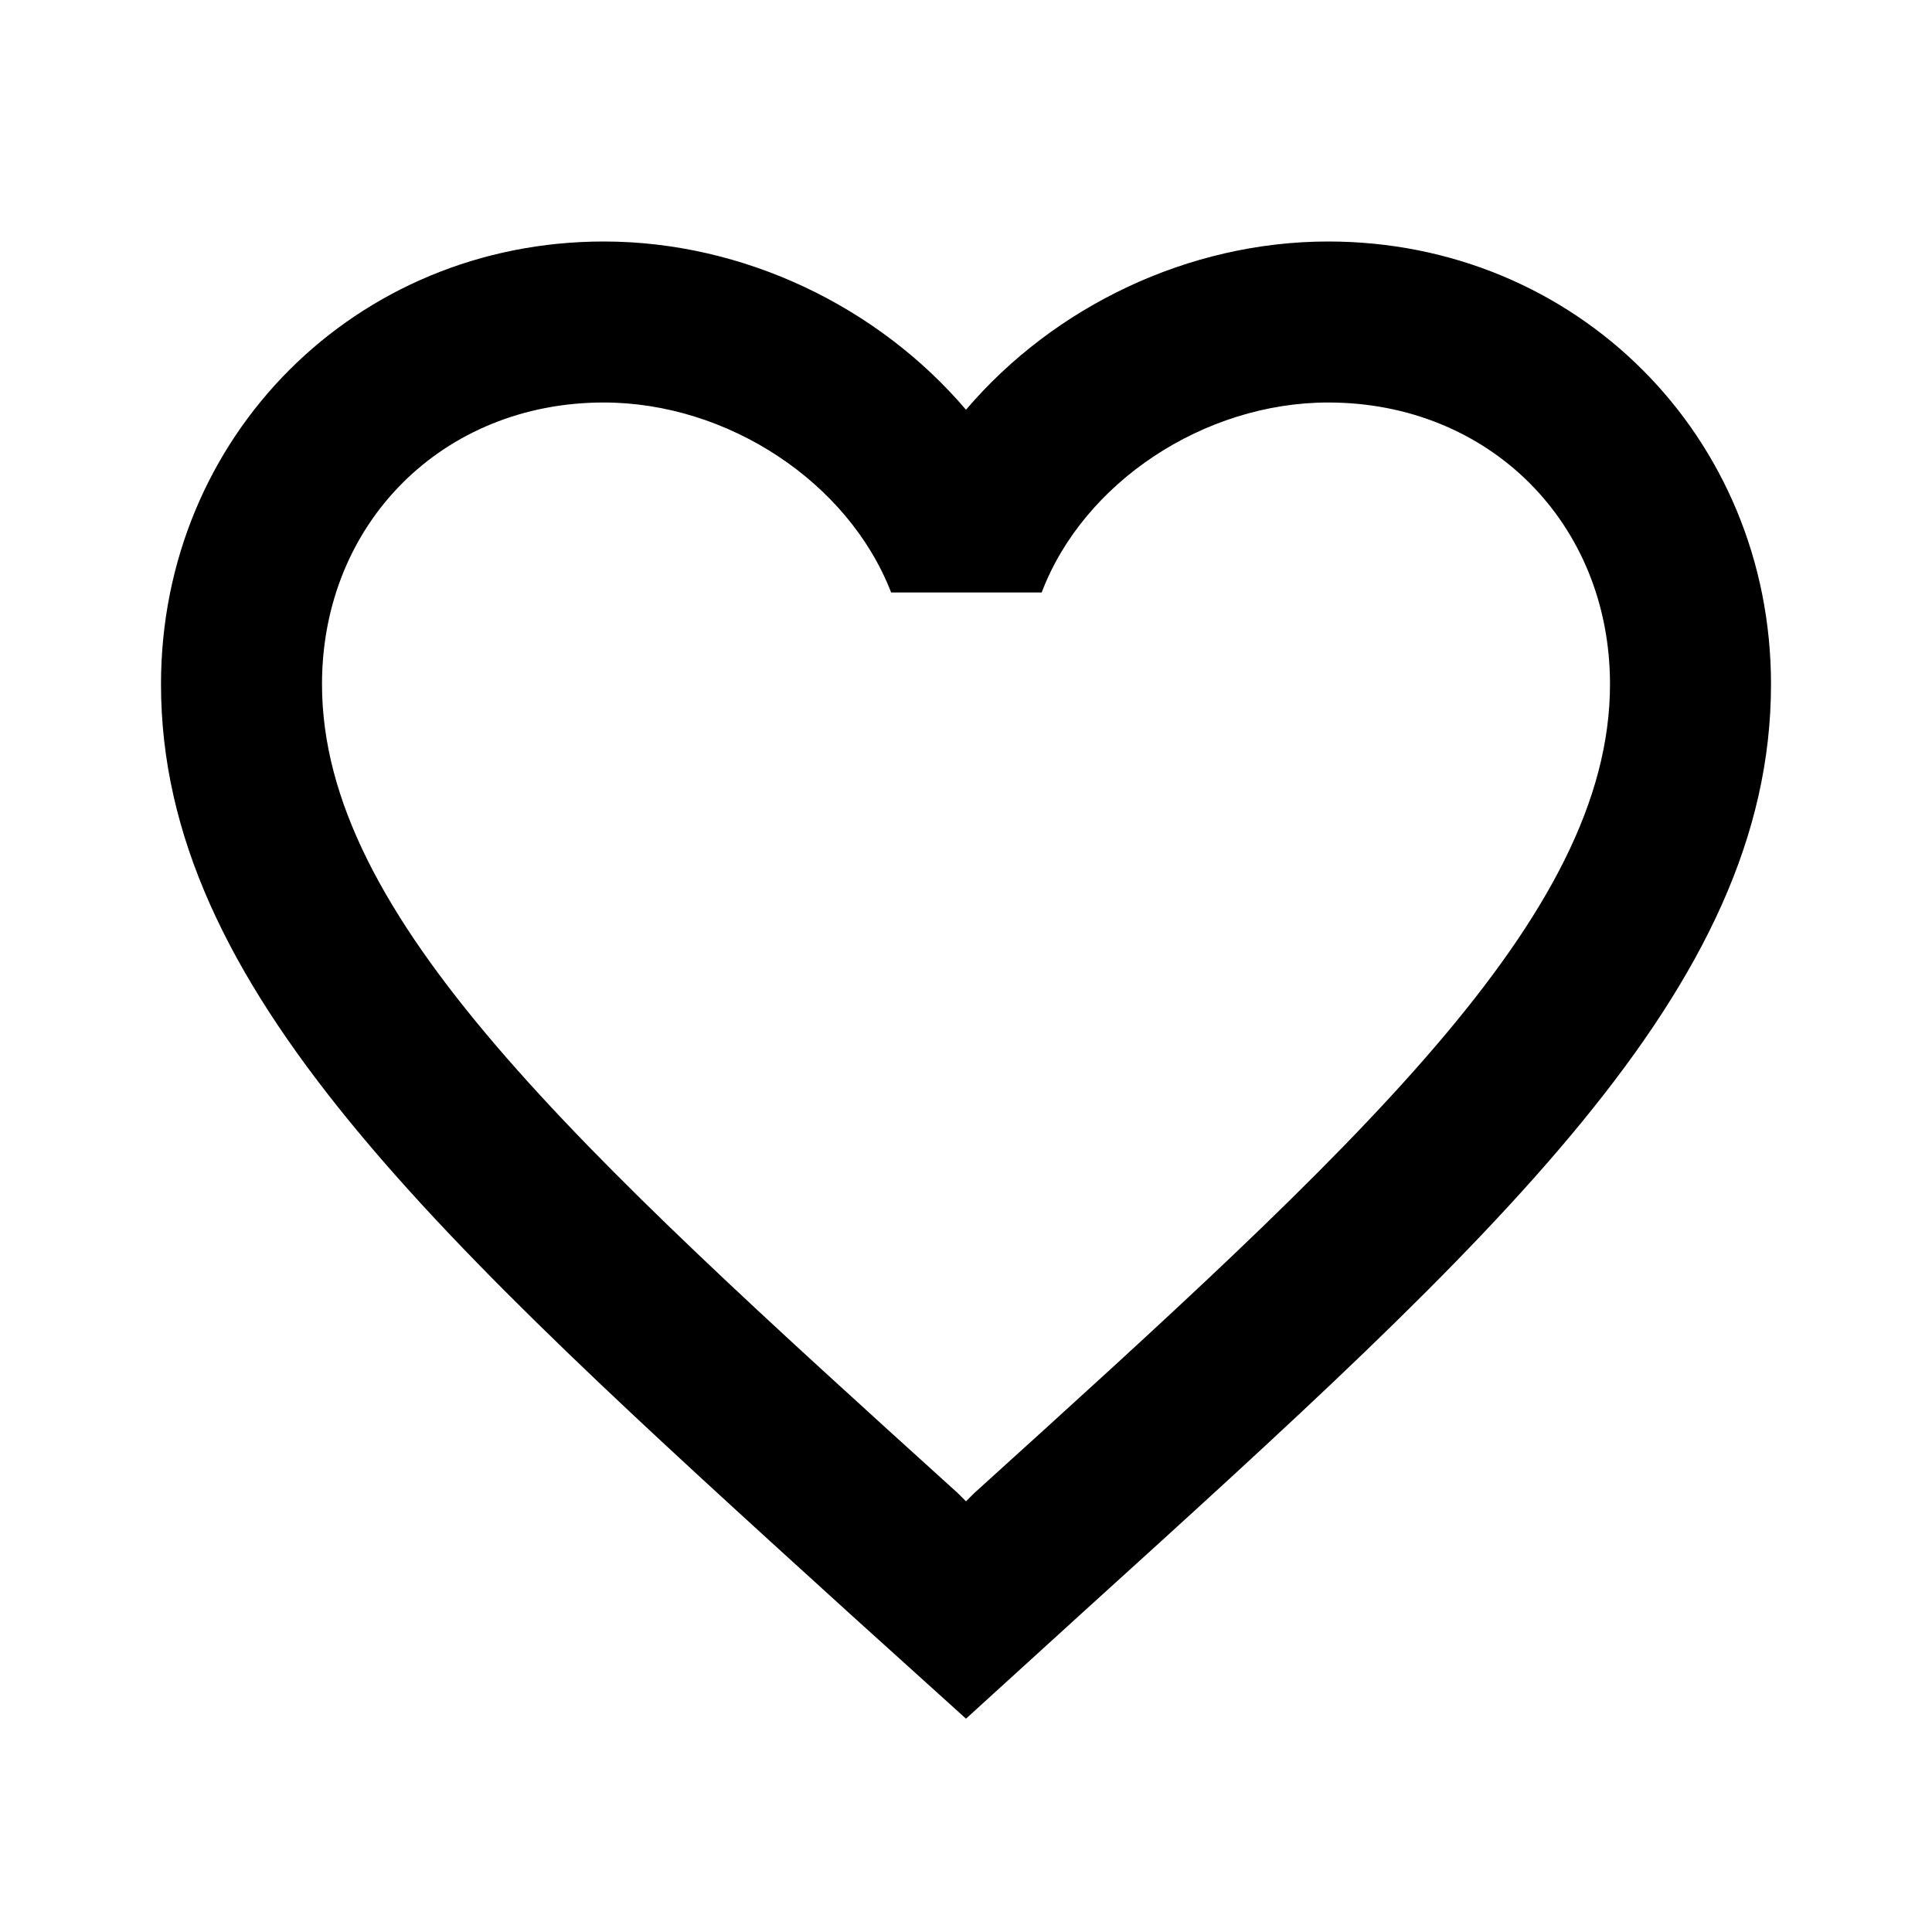
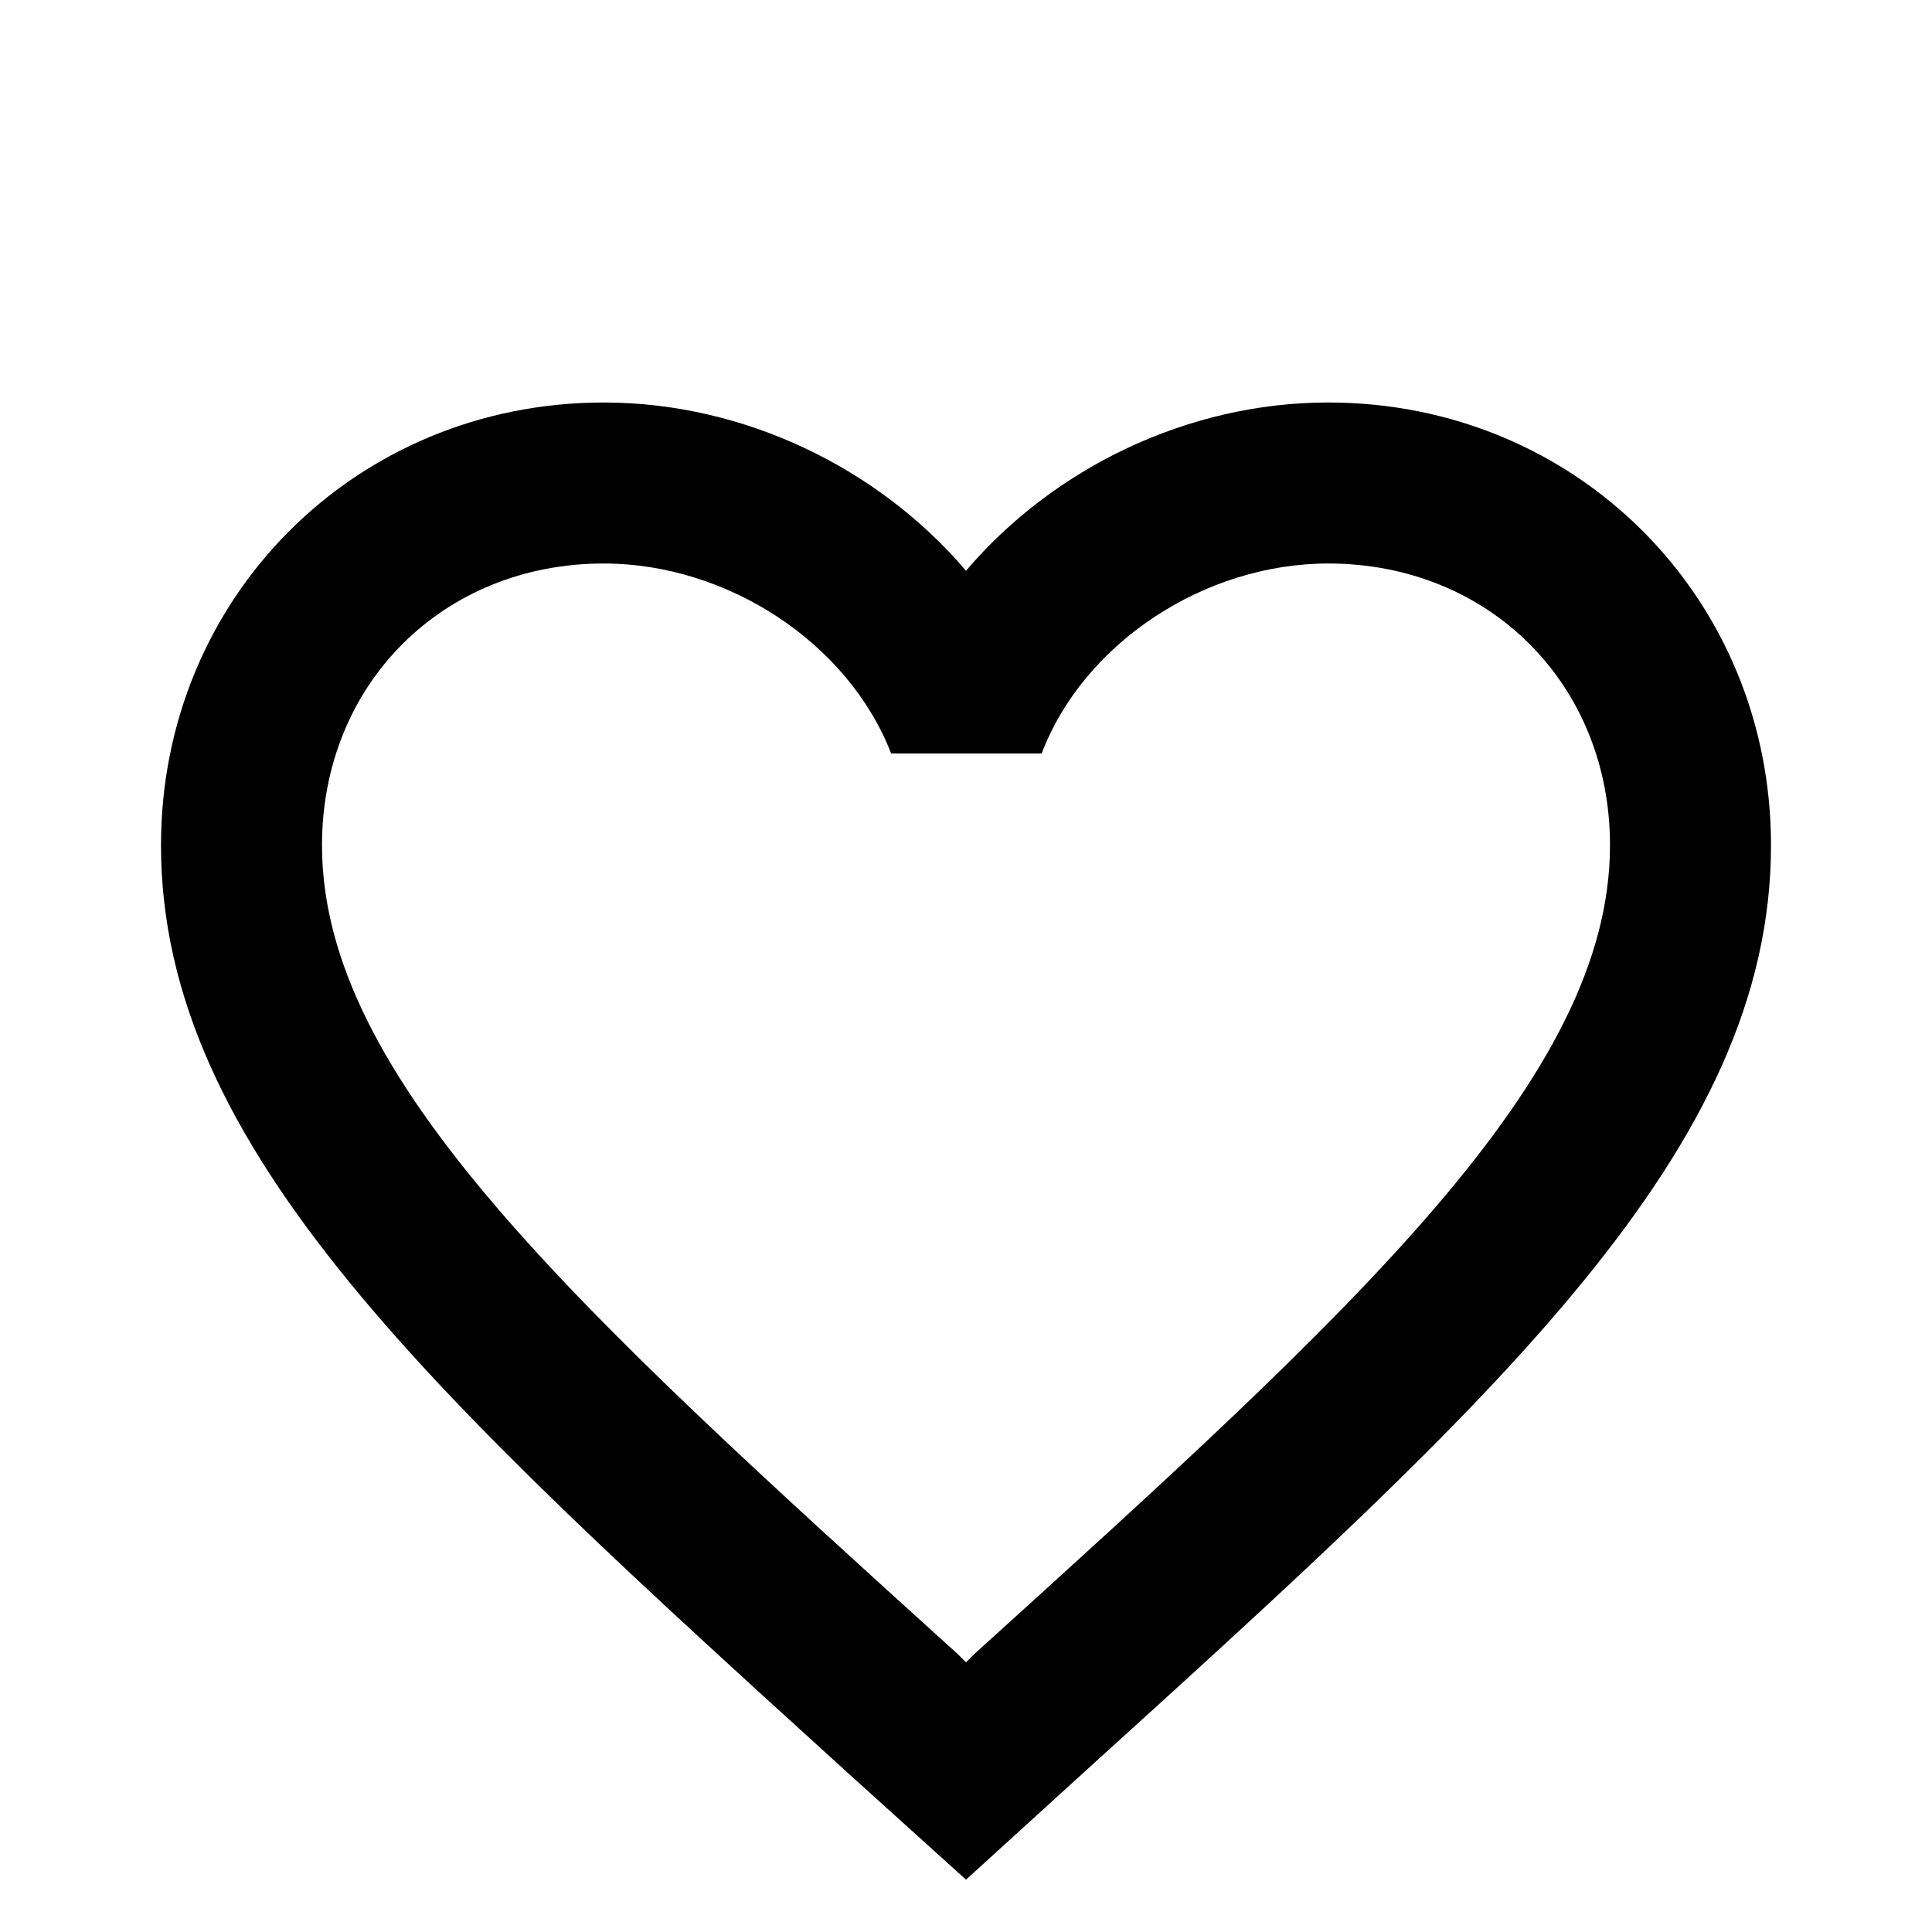
- <svg xmlns="http://www.w3.org/2000/svg" width="24" height="24" viewBox="0 0 24 24" fill="none">
+ <svg xmlns="http://www.w3.org/2000/svg" width="24" height="24" viewBox="0 -2 24 24" fill="none">
  <path d="M16.5 3C14.76 3 13.09 3.81 12 5.09C10.91 3.81 9.24 3 7.5 3C4.42 3 2 5.42 2 8.5C2 12.28 5.4 15.36 10.55 20.04L12 21.35L13.45 20.03C18.6 15.36 22 12.28 22 8.5C22 5.42 19.58 3 16.5 3ZM12.1 18.55L12 18.65L11.9 18.55C7.14 14.24 4 11.39 4 8.5C4 6.5 5.5 5 7.5 5C9.04 5 10.54 5.99 11.07 7.36H12.94C13.46 5.99 14.96 5 16.5 5C18.5 5 20 6.5 20 8.5C20 11.39 16.86 14.24 12.1 18.55Z" fill="black" />
</svg>
